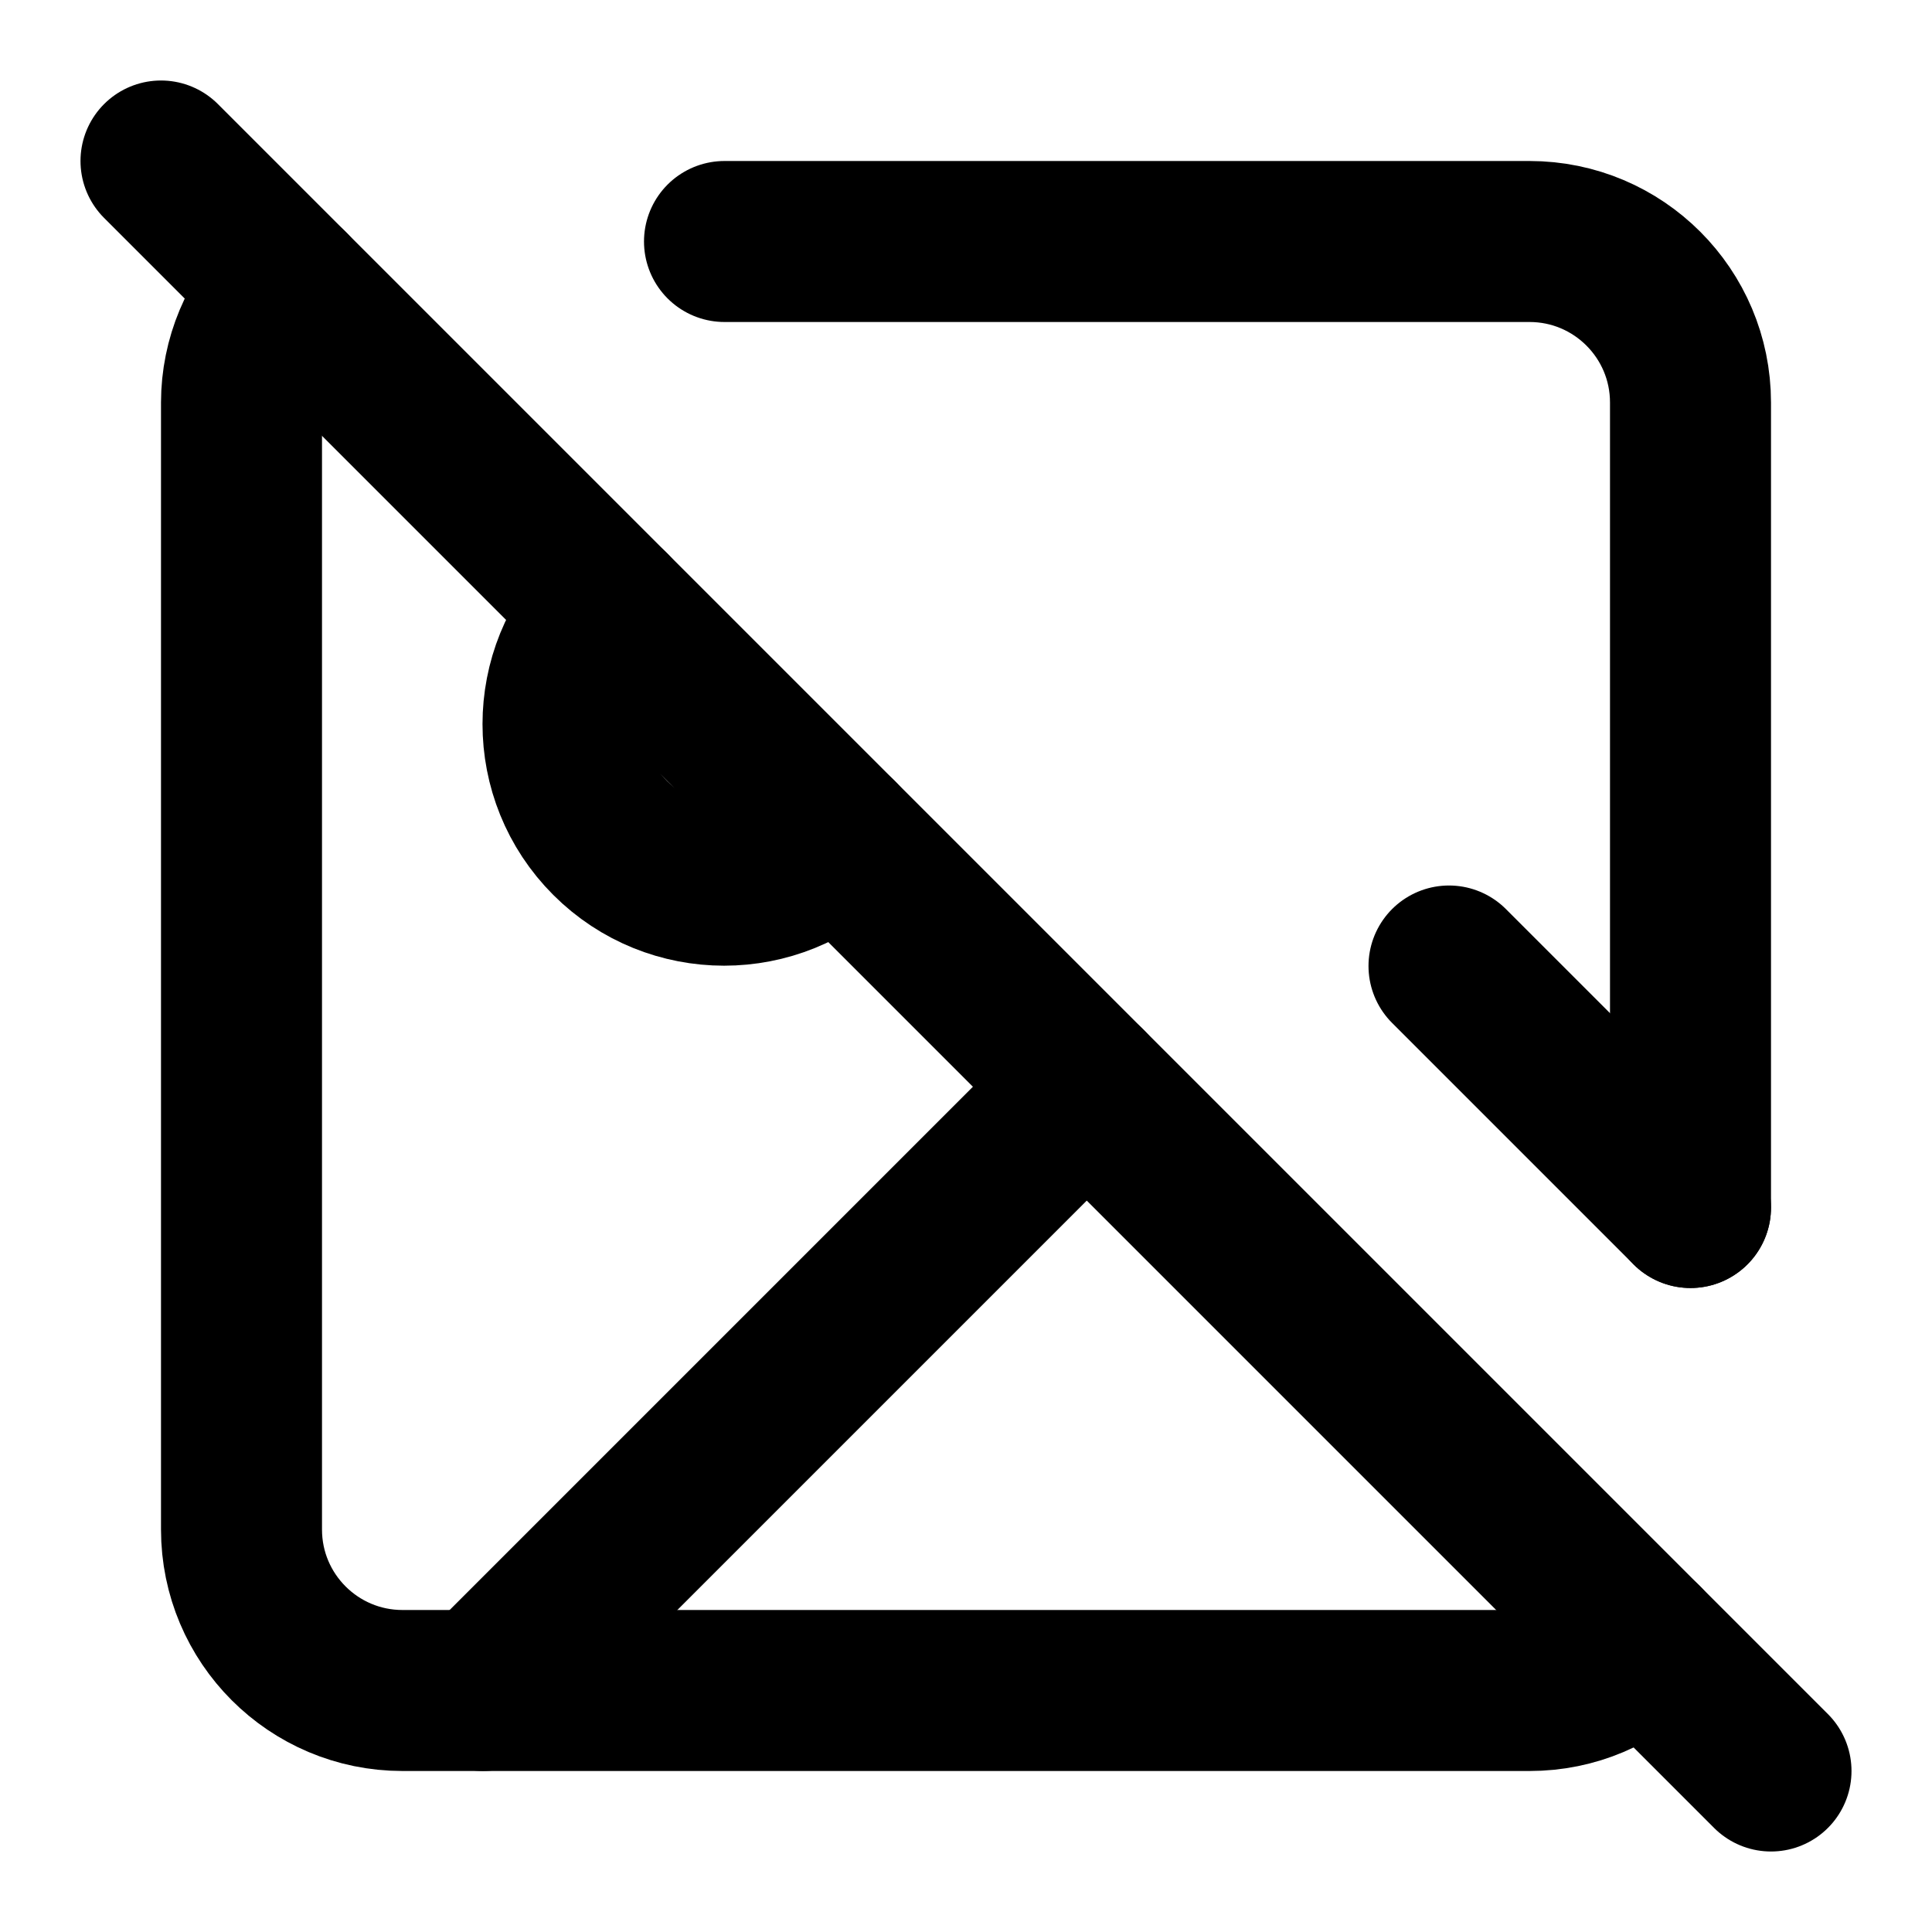
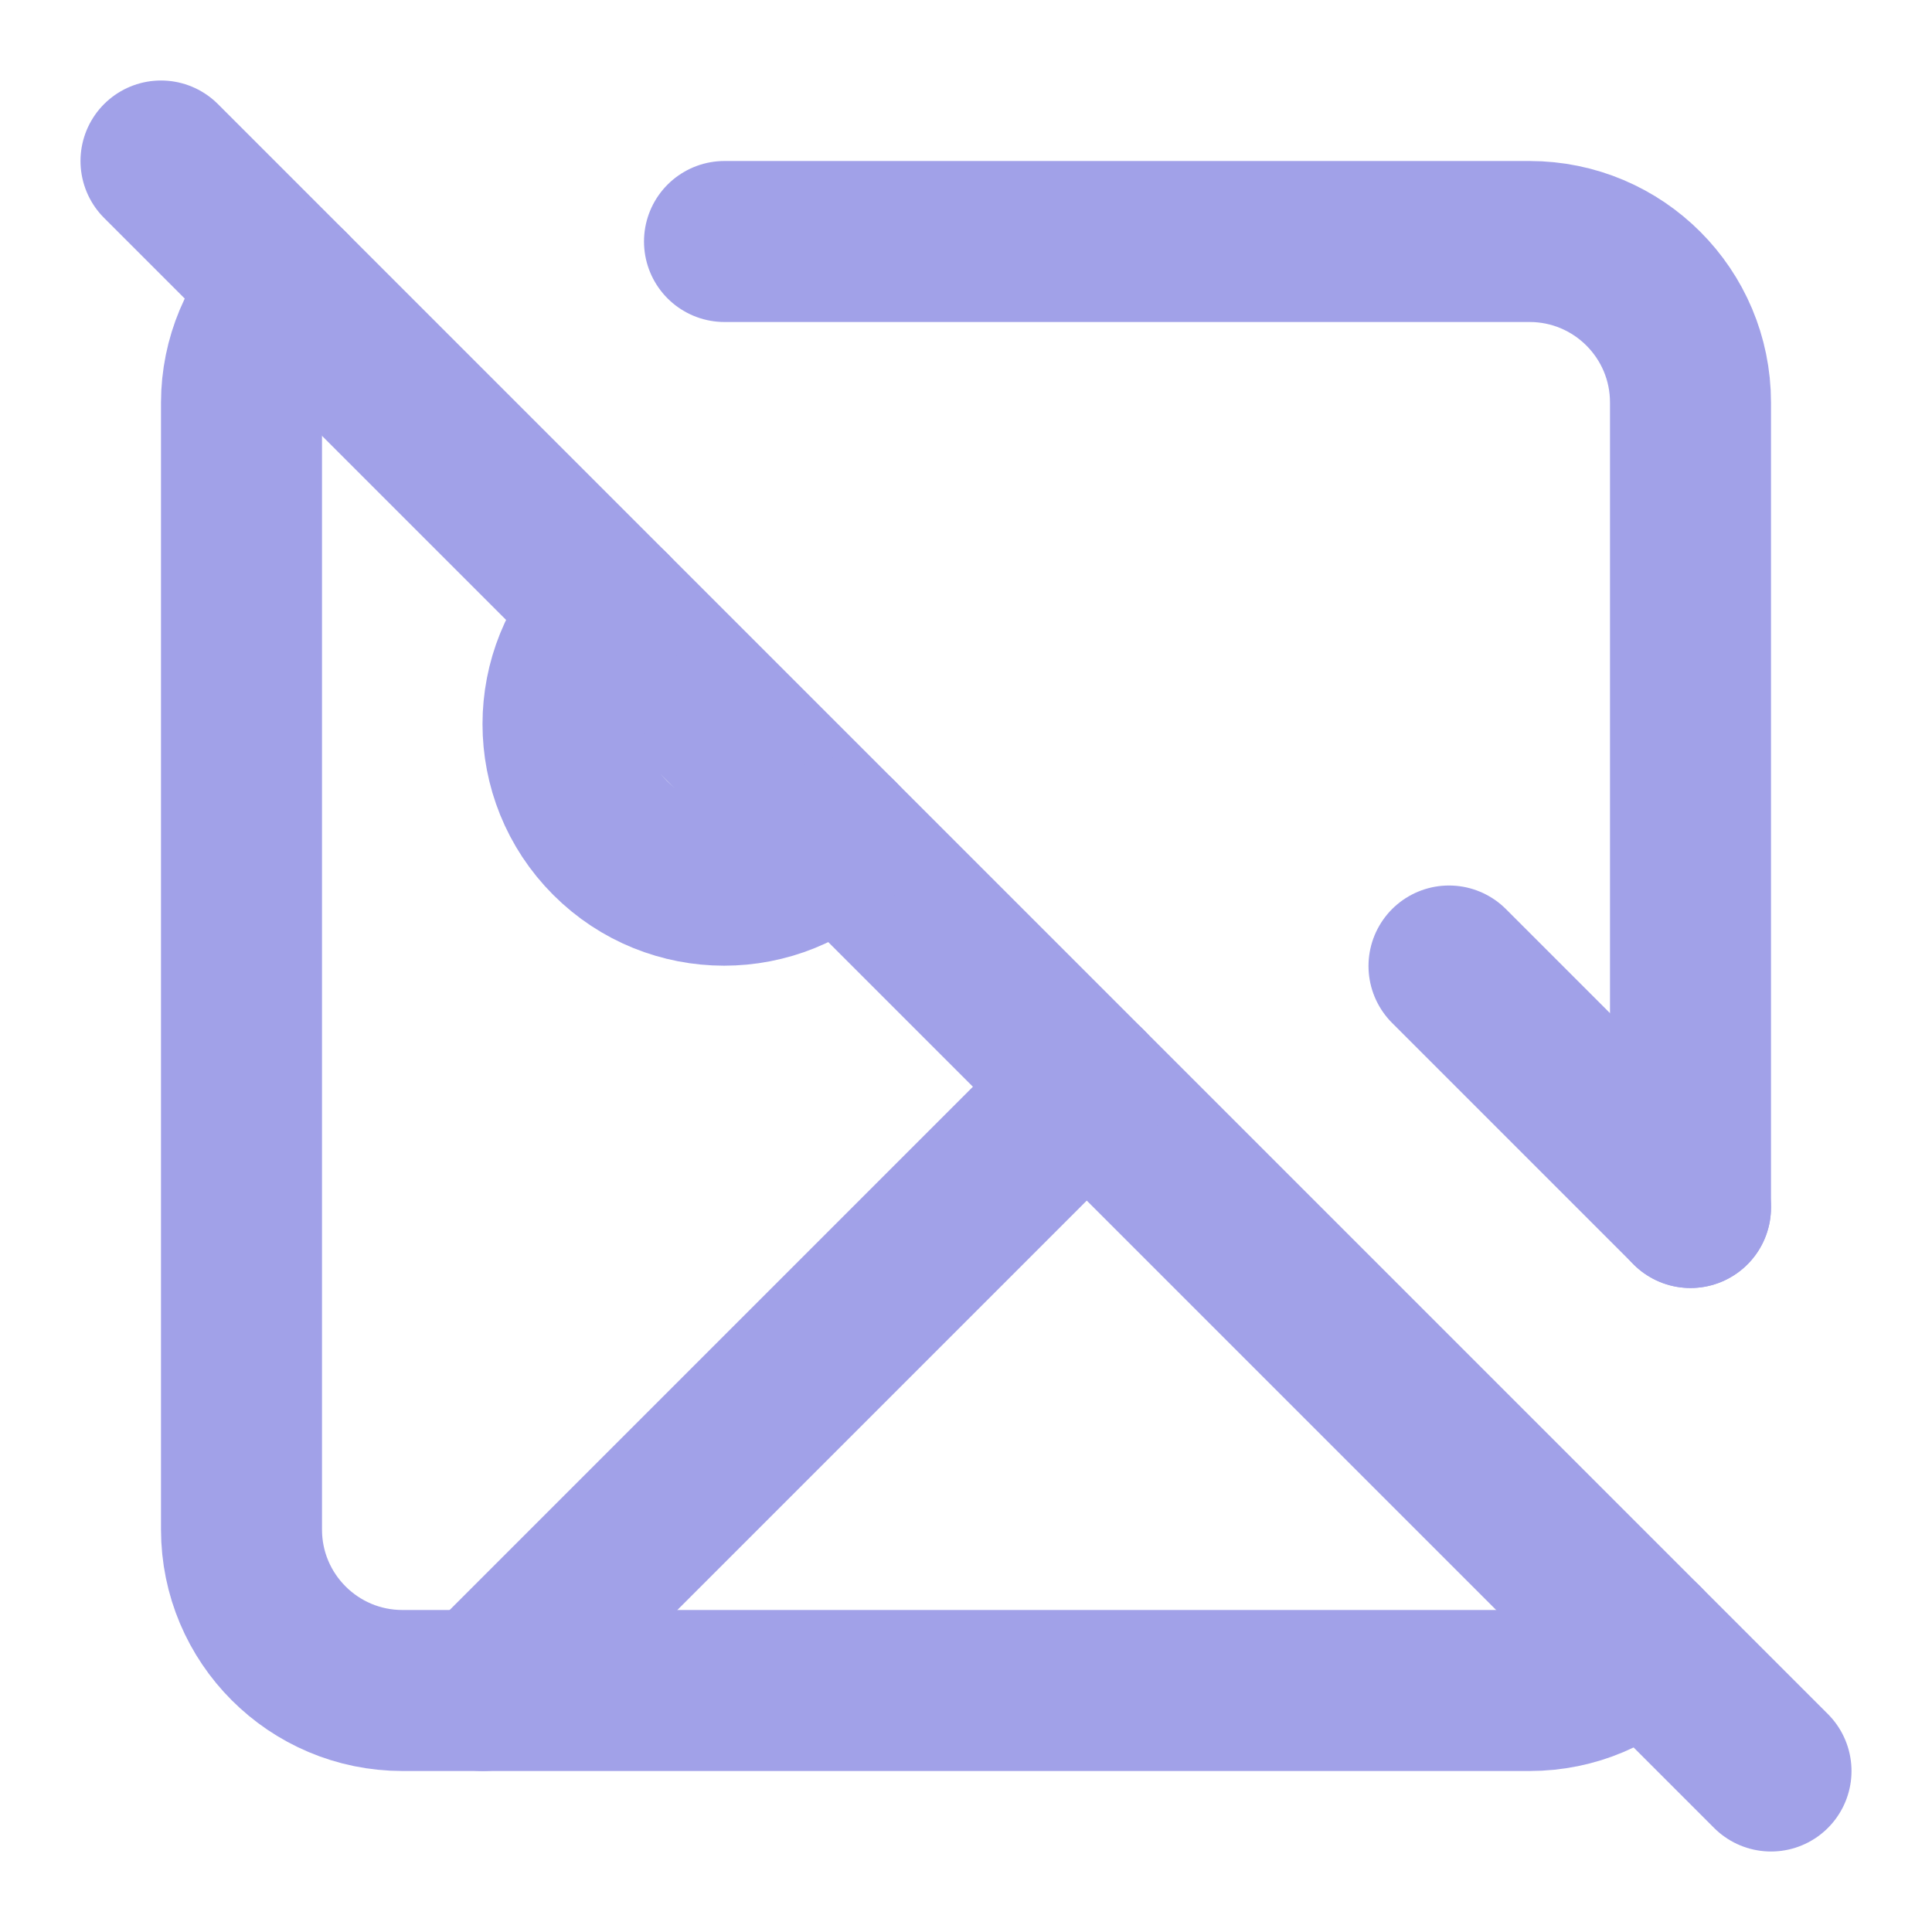
- <svg xmlns="http://www.w3.org/2000/svg" width="24" height="24" viewBox="0 0 24 24" fill="none" stroke="currentColor" stroke-width="2" stroke-linecap="round" stroke-linejoin="round" class="lucide lucide-image-off-icon lucide-image-off">
+ <svg xmlns="http://www.w3.org/2000/svg" width="24" height="24" viewBox="0 0 24 24" fill="none" stroke="#A1A1E8" stroke-width="2" stroke-linecap="round" stroke-linejoin="round" class="lucide lucide-image-off-icon lucide-image-off">
  <line x1="2" x2="22" y1="2" y2="22" />
  <path d="M10.41 10.41a2 2 0 1 1-2.83-2.83" />
  <line x1="13.5" x2="6" y1="13.5" y2="21" />
  <line x1="18" x2="21" y1="12" y2="15" />
  <path d="M3.59 3.59A1.99 1.99 0 0 0 3 5v14a2 2 0 0 0 2 2h14c.55 0 1.052-.22 1.41-.59" />
  <path d="M21 15V5a2 2 0 0 0-2-2H9" />
</svg>
